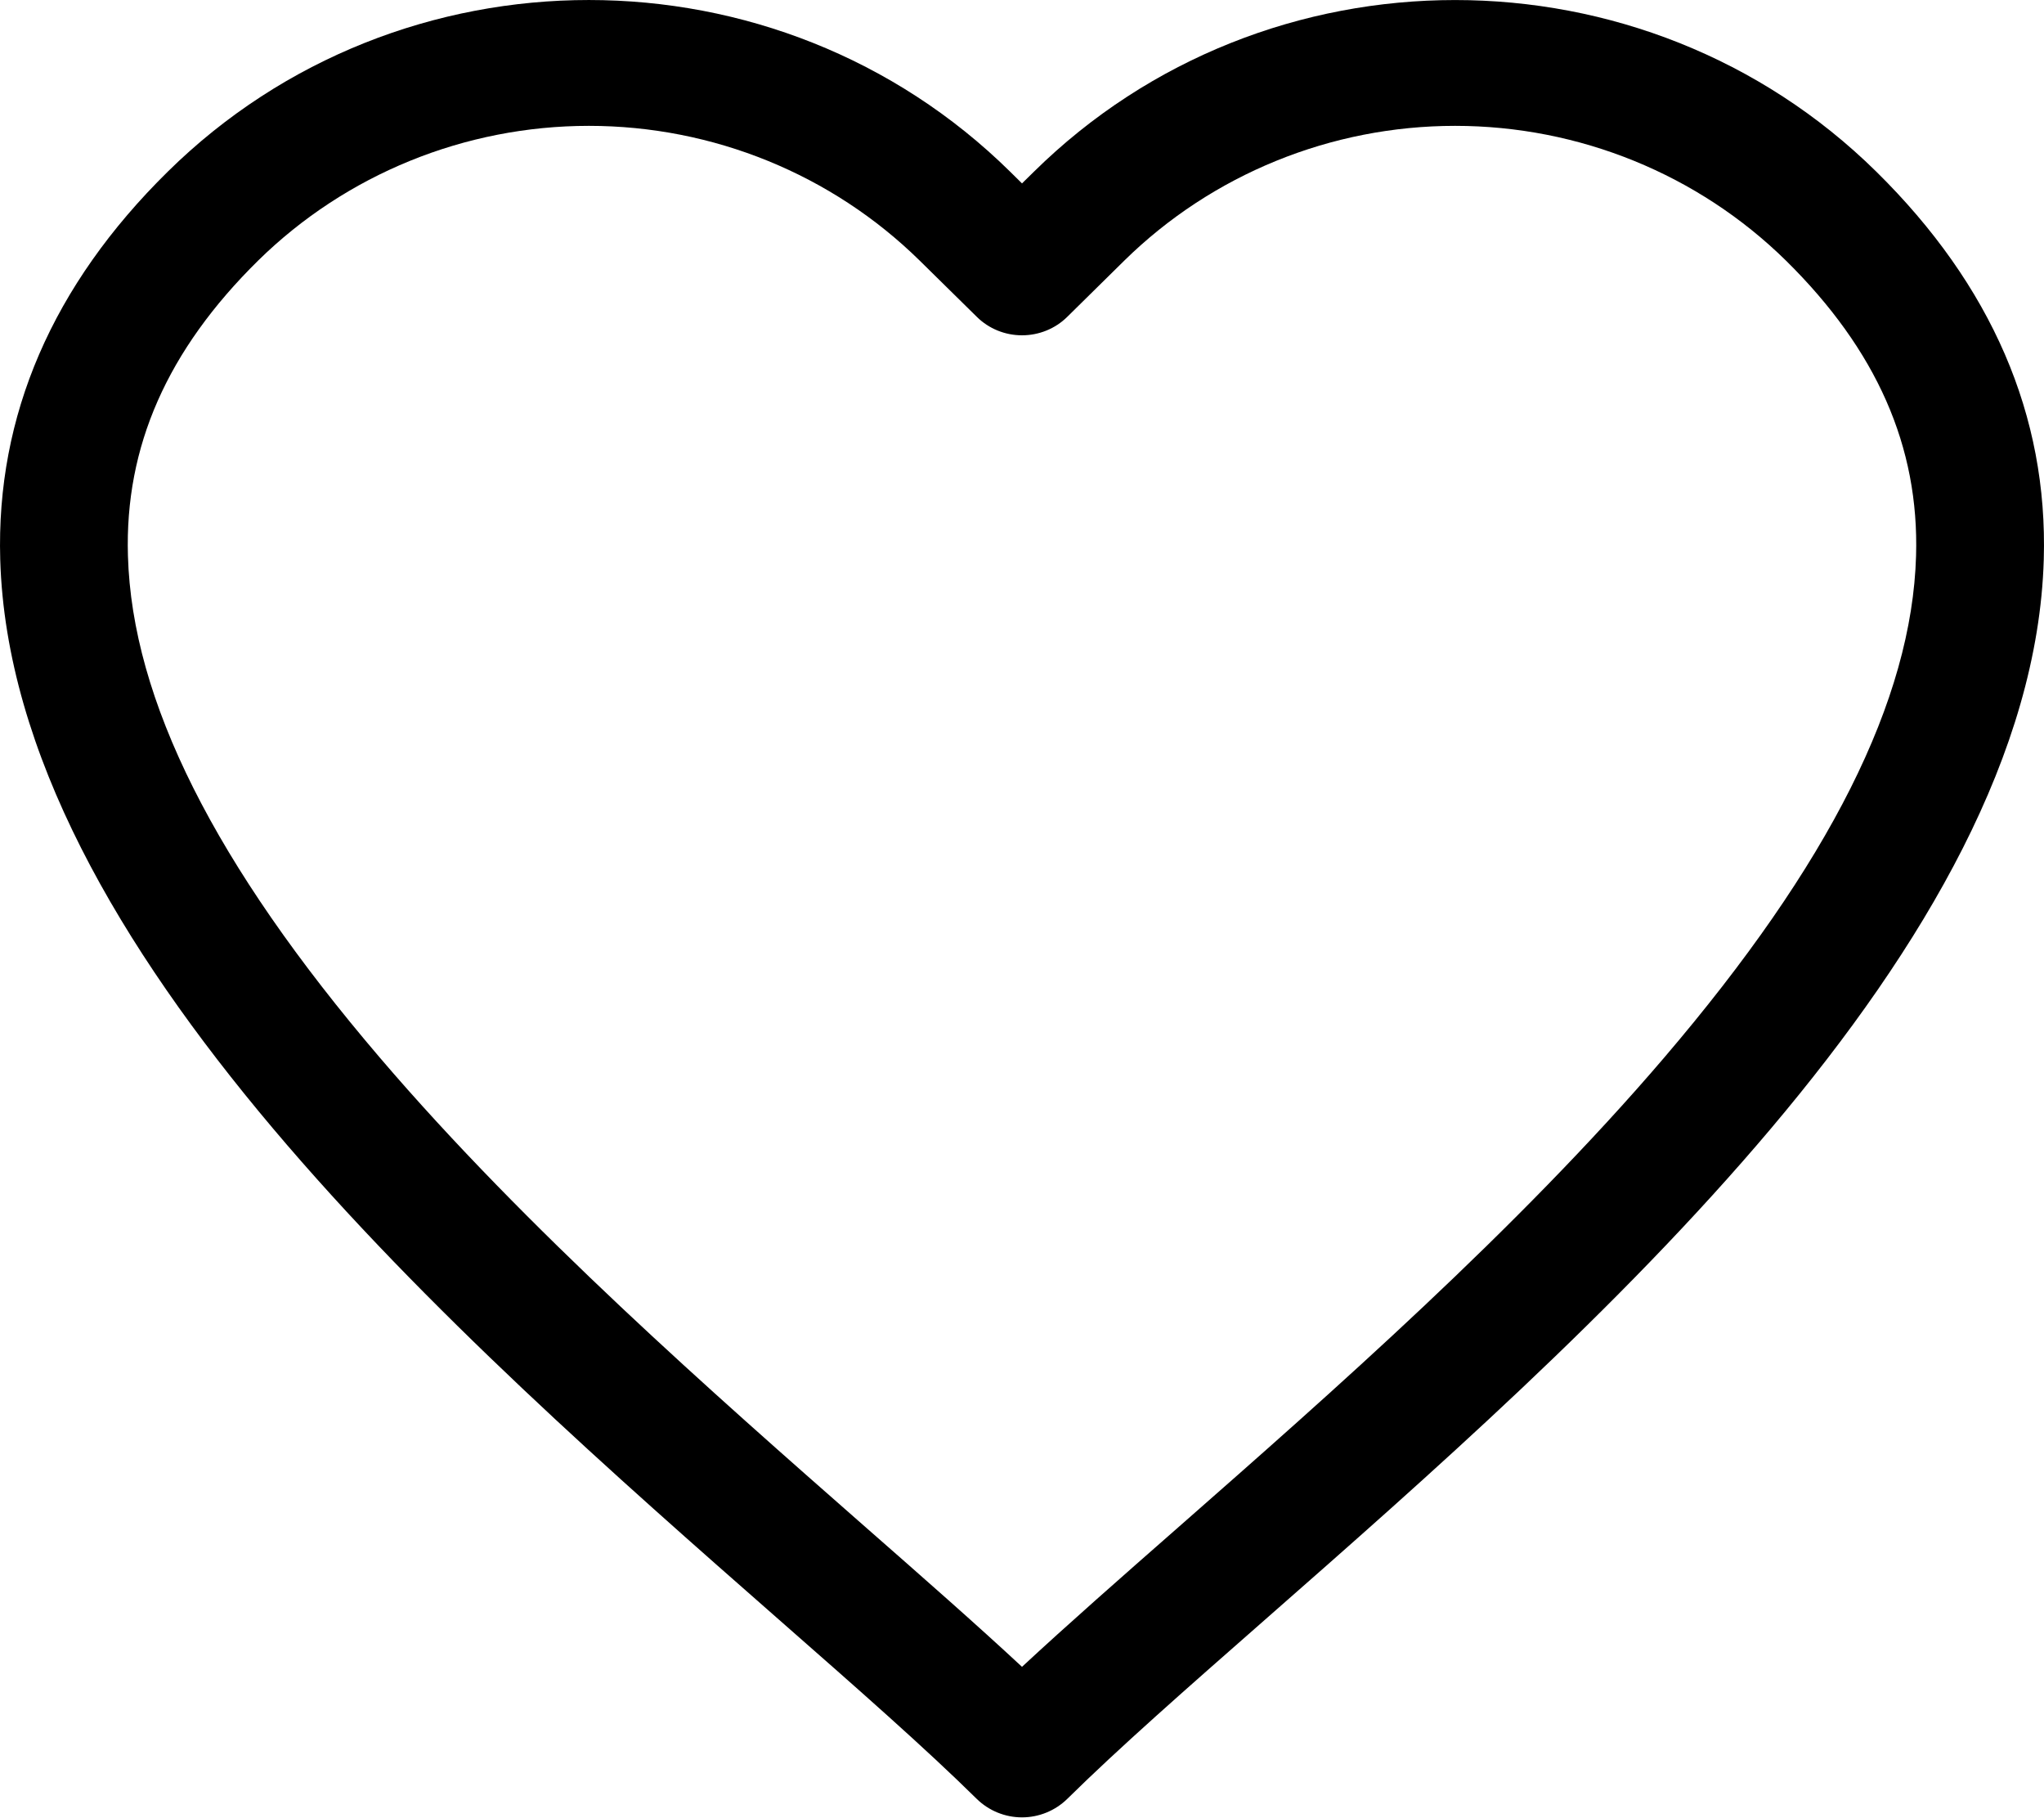
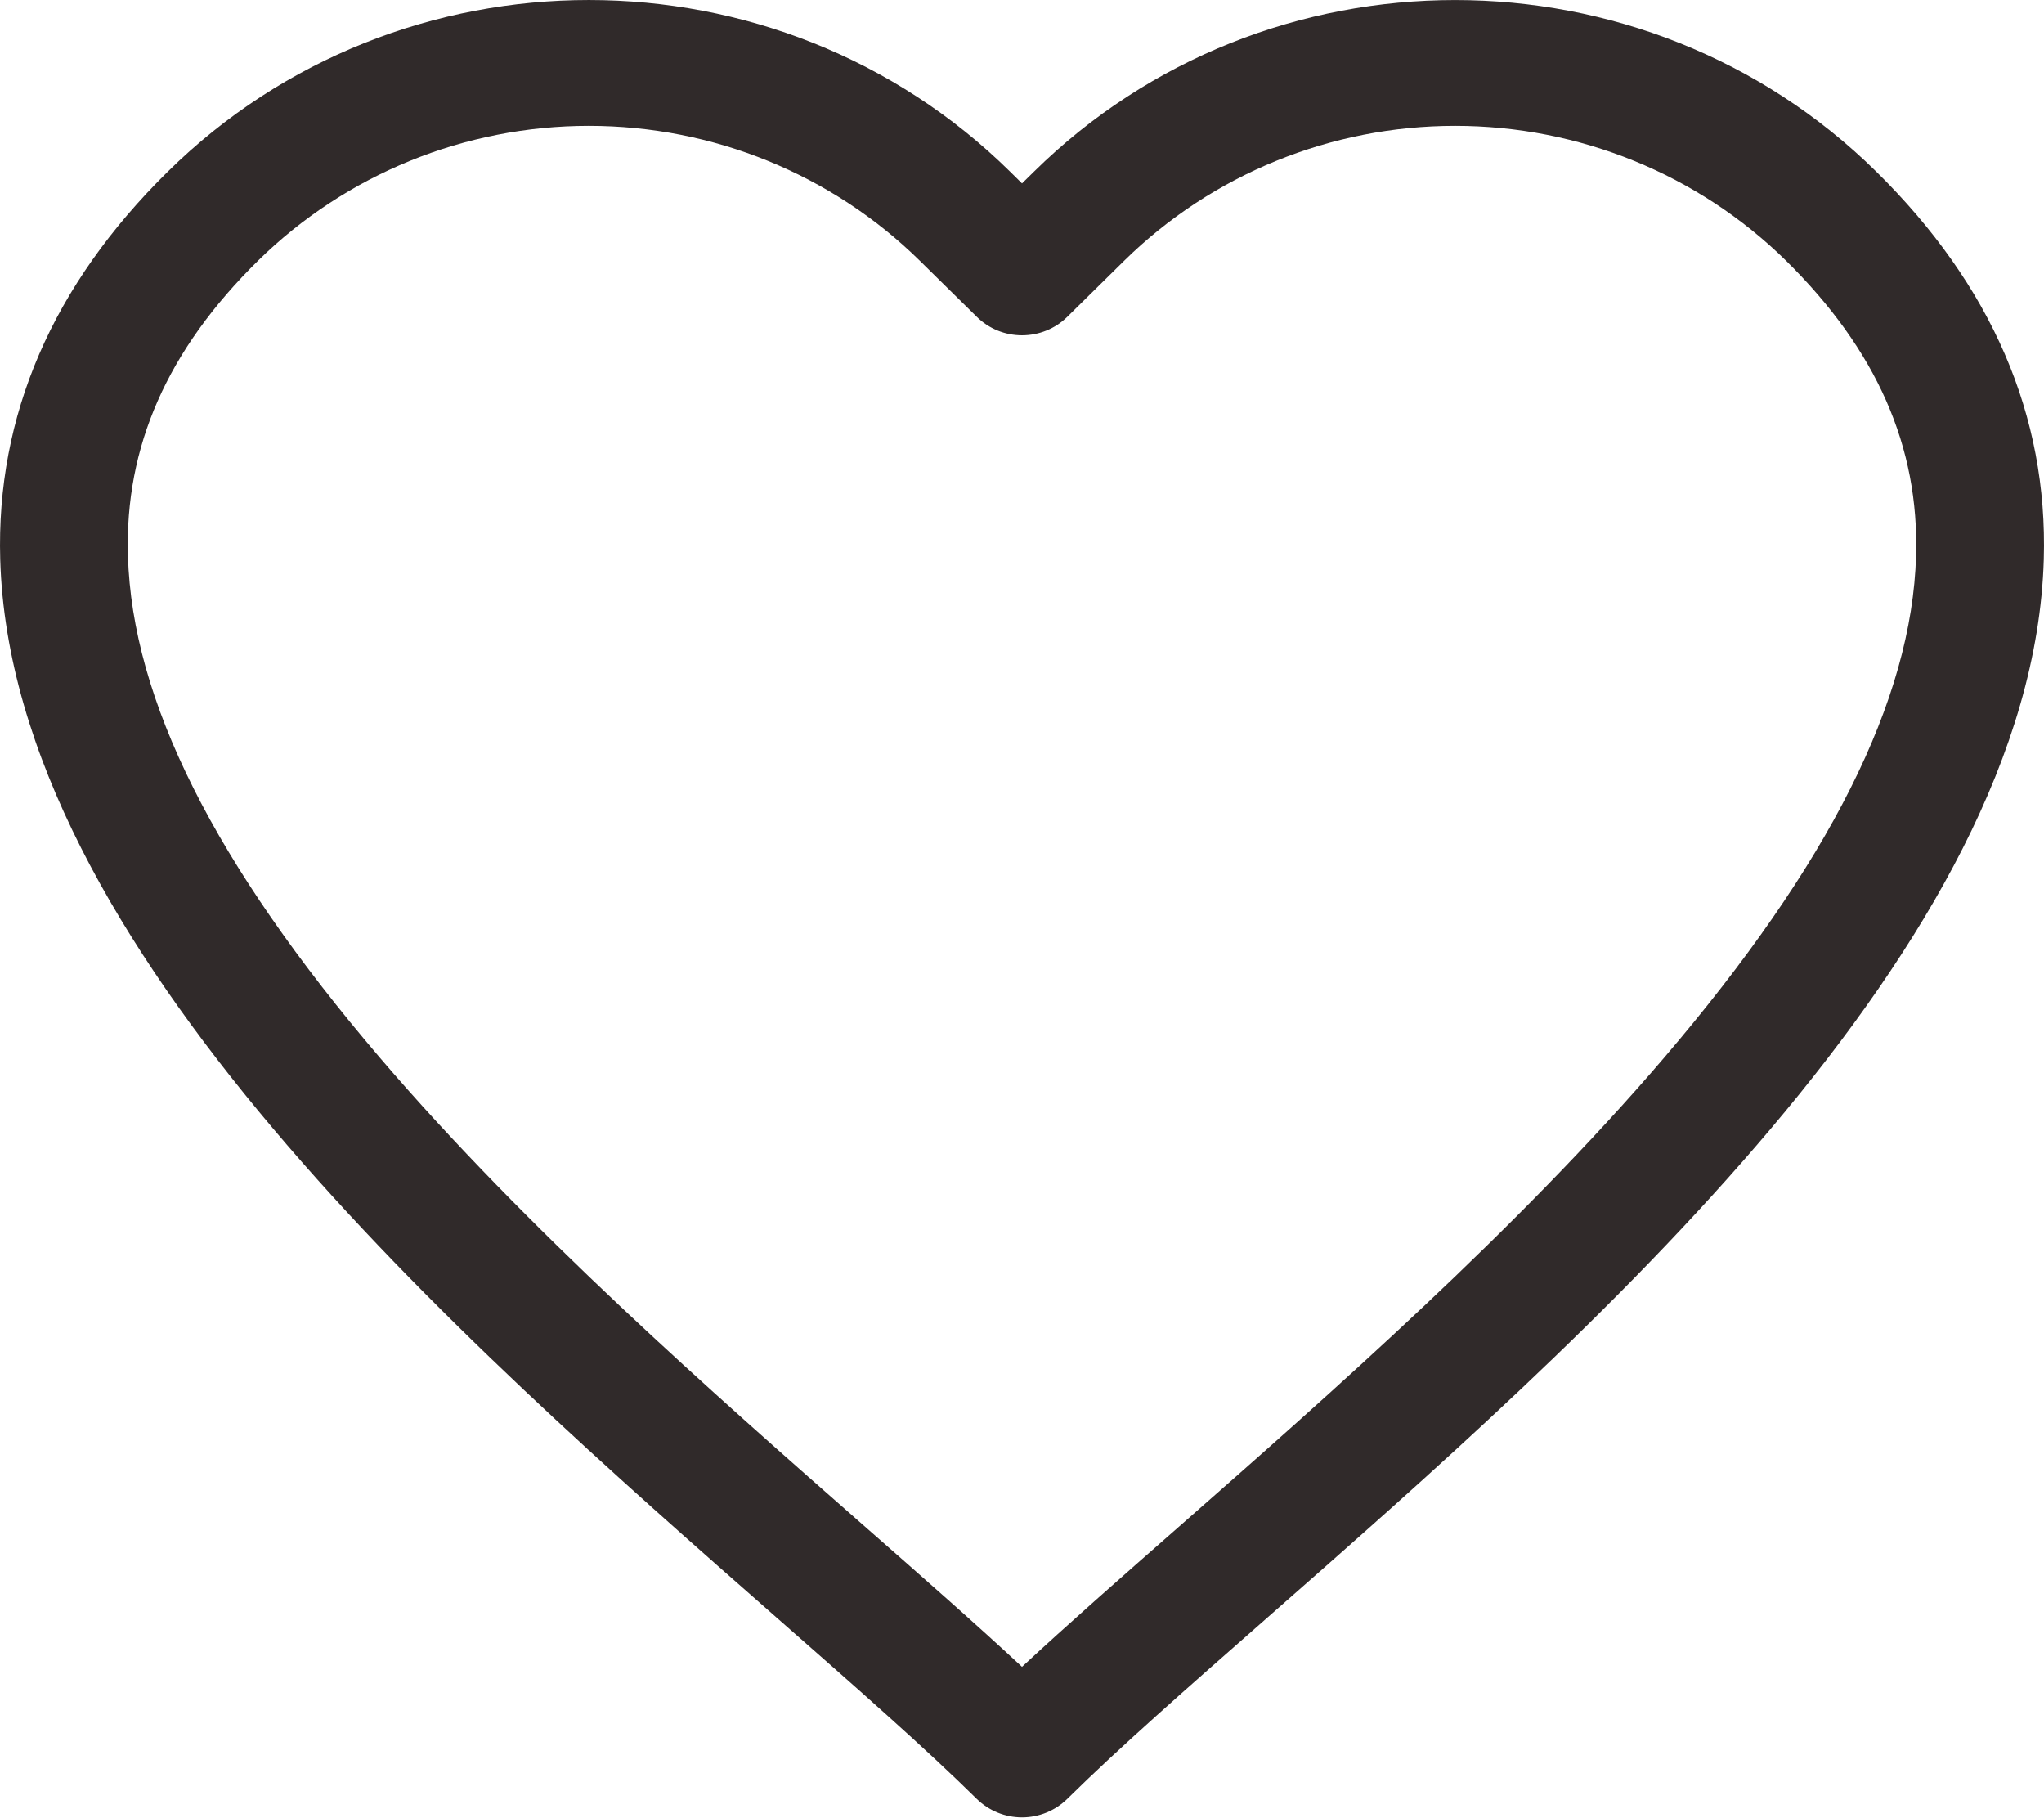
<svg xmlns="http://www.w3.org/2000/svg" width="27" height="24" viewBox="0 0 27 24" fill="none">
-   <path d="M24.785 2.267C21.717 -0.755 16.725 -0.755 13.658 2.267L13.5 2.422L13.343 2.267C10.275 -0.755 5.283 -0.756 2.216 2.267C0.692 3.767 -0.052 5.49 0.003 7.388C0.152 12.489 6.014 17.636 10.295 21.394C11.332 22.304 12.227 23.09 12.903 23.757C13.062 23.912 13.276 24 13.5 24C13.724 24 13.938 23.912 14.097 23.757C14.773 23.09 15.668 22.304 16.705 21.394C20.986 17.636 26.848 12.489 26.997 7.388C27.053 5.49 26.308 3.767 24.785 2.267ZM25.31 7.34C25.255 9.244 24.166 11.412 21.981 13.969C20.045 16.235 17.571 18.407 15.583 20.153C14.802 20.838 14.1 21.455 13.5 22.012C12.9 21.454 12.198 20.838 11.417 20.153C9.429 18.407 6.955 16.235 5.019 13.969C2.834 11.412 1.745 9.244 1.69 7.34C1.647 5.898 2.21 4.623 3.409 3.442C4.569 2.302 6.141 1.662 7.779 1.662C9.418 1.662 10.989 2.302 12.149 3.442L12.904 4.185C13.062 4.341 13.276 4.428 13.5 4.428C13.724 4.428 13.939 4.341 14.097 4.185L14.851 3.442C16.011 2.302 17.583 1.662 19.221 1.662C20.86 1.662 22.432 2.302 23.592 3.442C24.79 4.623 25.352 5.898 25.31 7.34V7.34Z" fill="black" />
+   <path d="M24.785 2.267C21.717 -0.755 16.725 -0.755 13.658 2.267L13.5 2.422L13.343 2.267C10.275 -0.755 5.283 -0.756 2.216 2.267C0.692 3.767 -0.052 5.49 0.003 7.388C0.152 12.489 6.014 17.636 10.295 21.394C11.332 22.304 12.227 23.09 12.903 23.757C13.062 23.912 13.276 24 13.5 24C13.724 24 13.938 23.912 14.097 23.757C14.773 23.09 15.668 22.304 16.705 21.394C20.986 17.636 26.848 12.489 26.997 7.388C27.053 5.49 26.308 3.767 24.785 2.267ZM25.31 7.34C25.255 9.244 24.166 11.412 21.981 13.969C20.045 16.235 17.571 18.407 15.583 20.153C14.802 20.838 14.1 21.455 13.5 22.012C12.9 21.454 12.198 20.838 11.417 20.153C9.429 18.407 6.955 16.235 5.019 13.969C2.834 11.412 1.745 9.244 1.69 7.34C1.647 5.898 2.21 4.623 3.409 3.442C4.569 2.302 6.141 1.662 7.779 1.662C9.418 1.662 10.989 2.302 12.149 3.442L12.904 4.185C13.062 4.341 13.276 4.428 13.5 4.428C13.724 4.428 13.939 4.341 14.097 4.185L14.851 3.442C16.011 2.302 17.583 1.662 19.221 1.662C20.86 1.662 22.432 2.302 23.592 3.442C24.79 4.623 25.352 5.898 25.31 7.34V7.34Z" fill="#302A2A" />
</svg>
